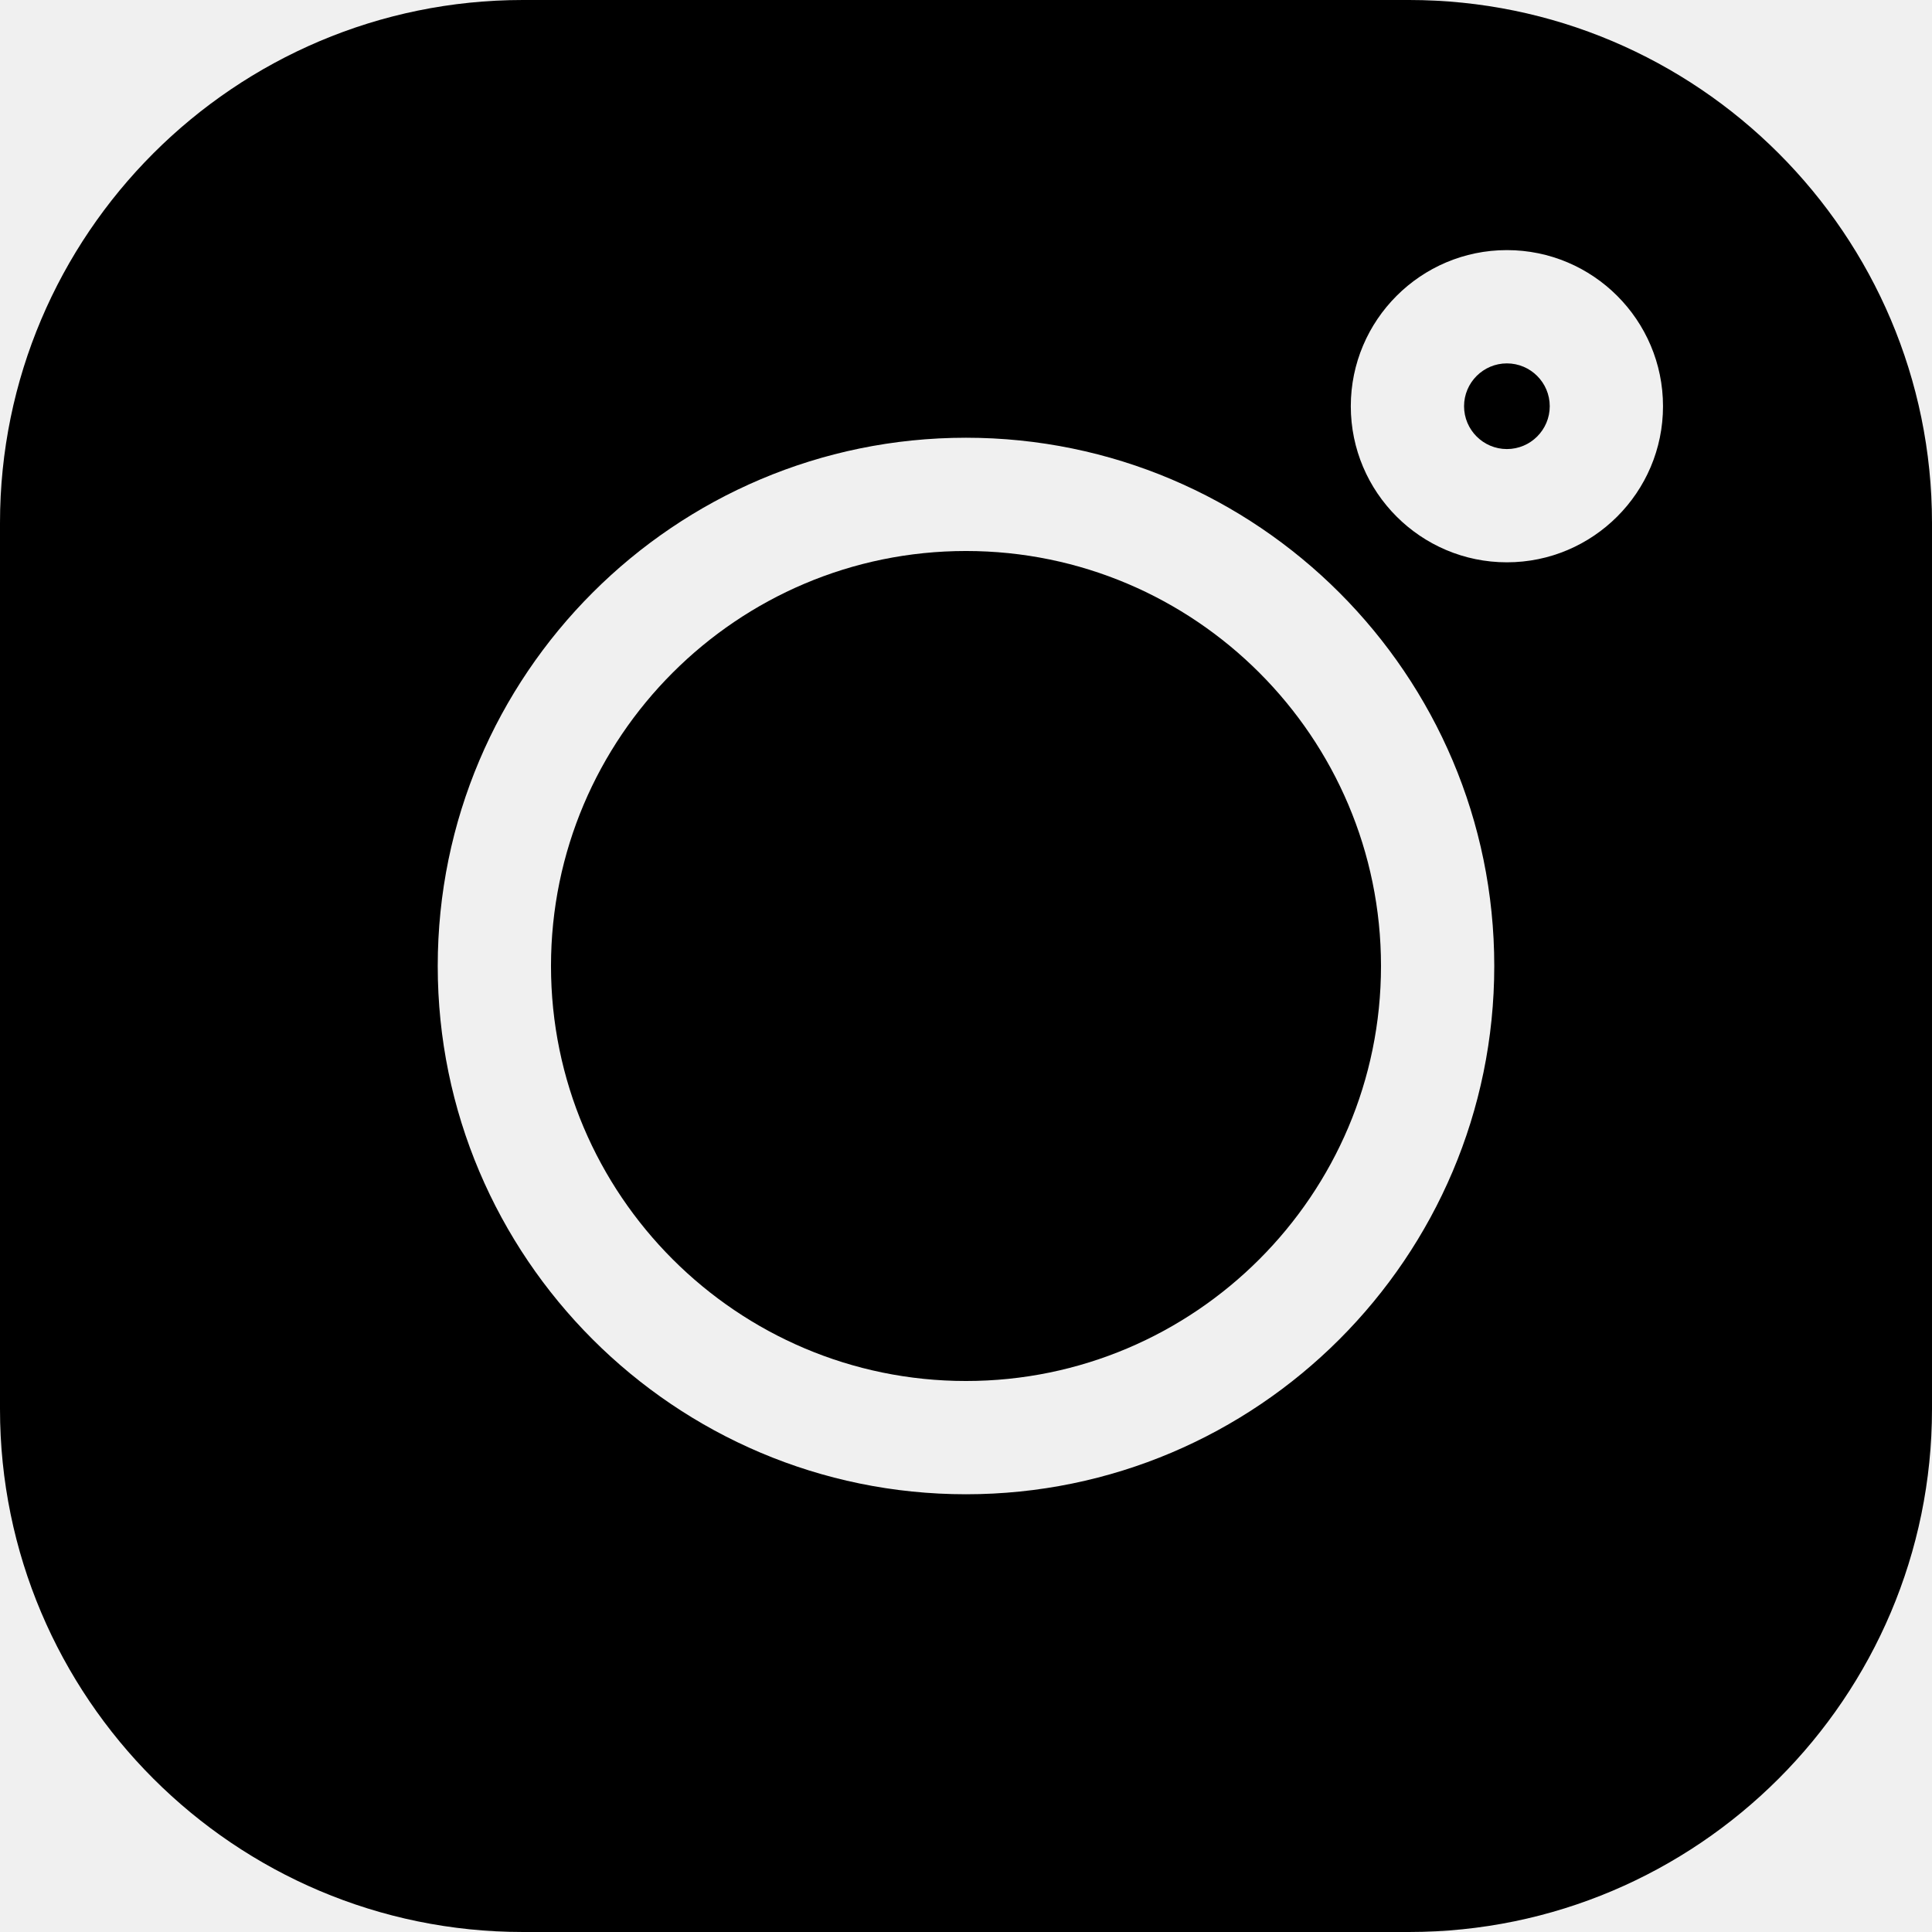
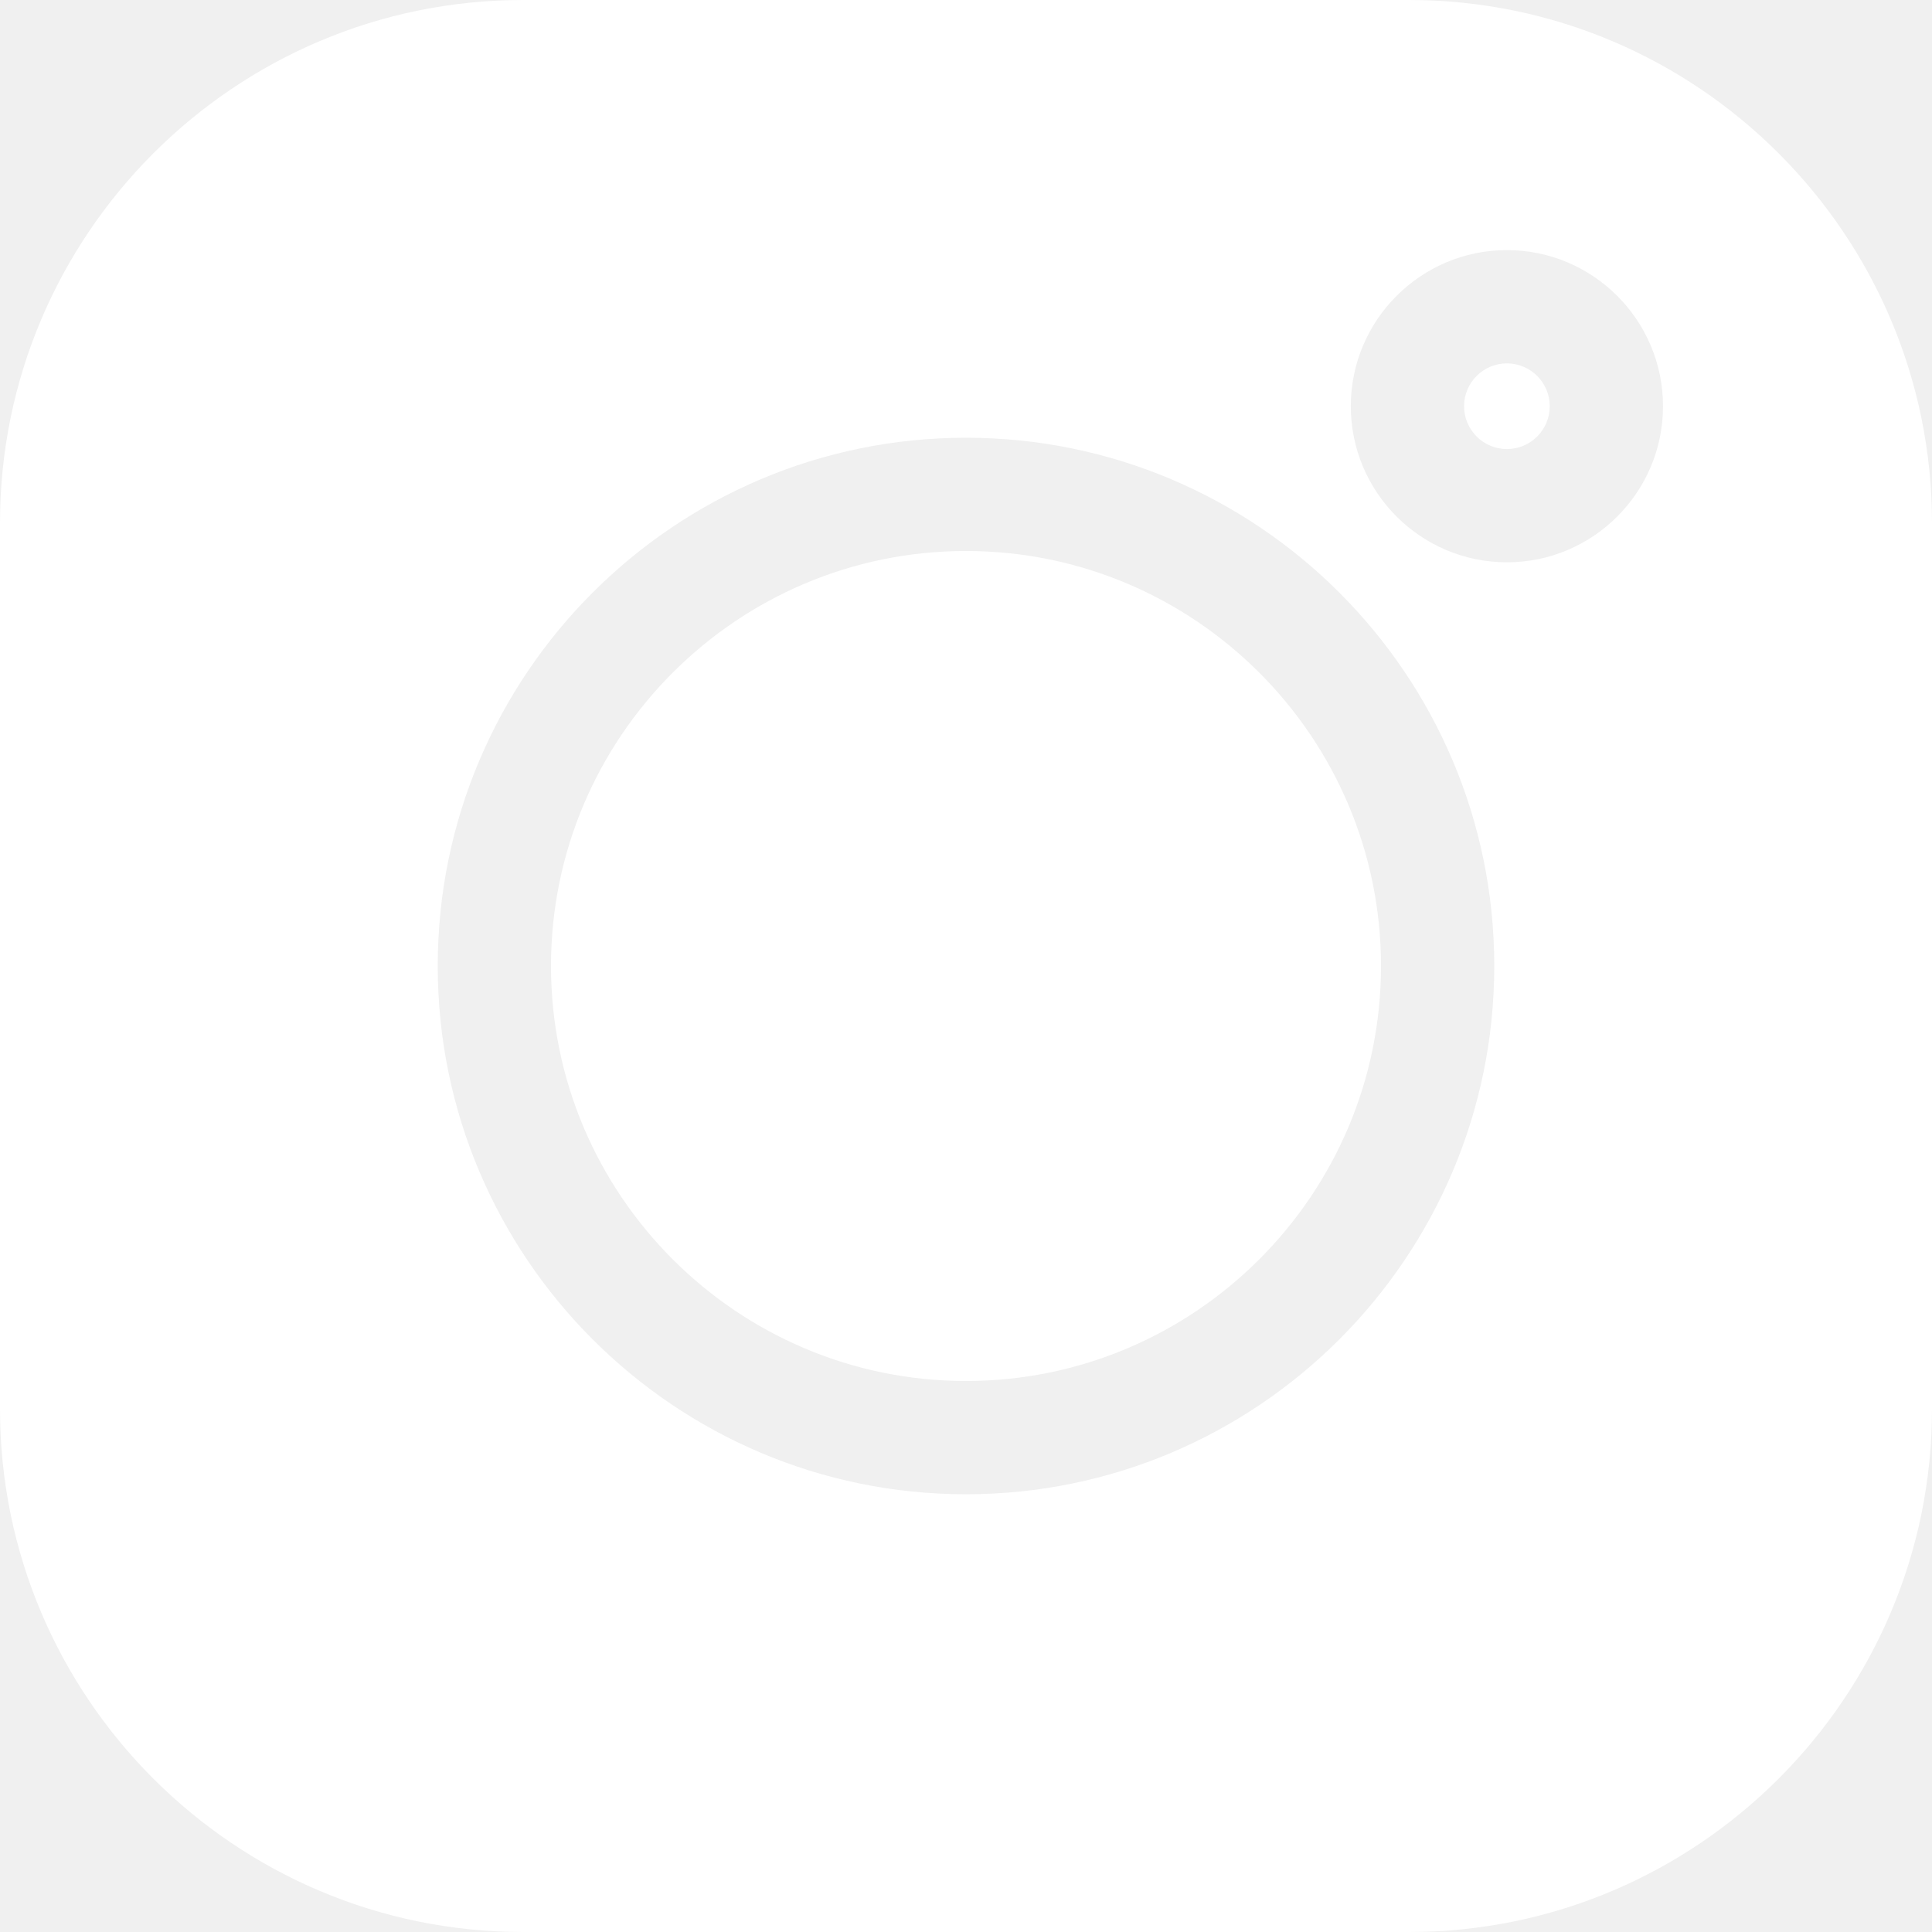
- <svg xmlns="http://www.w3.org/2000/svg" viewBox="0 0 512.001 512.001" class="svg replaced-svg">
+ <svg xmlns="http://www.w3.org/2000/svg" fill="white" viewBox="0 0 512.001 512.001" class="svg replaced-svg">
  <path d="m373.406 0h-234.812c-76.422 0-138.594 62.172-138.594 138.594v234.816c0 76.418 62.172 138.59 138.594 138.59h234.816c76.418 0 138.59-62.172 138.59-138.59v-234.816c0-76.422-62.172-138.594-138.594-138.594zm-117.406 395.996c-77.195 0-139.996-62.801-139.996-139.996s62.801-139.996 139.996-139.996 139.996 62.801 139.996 139.996-62.801 139.996-139.996 139.996zm143.344-246.977c-22.812 0-41.367-18.555-41.367-41.367s18.555-41.371 41.367-41.371 41.371 18.559 41.371 41.371-18.559 41.367-41.371 41.367zm0 0" />
  <path d="m256 146.02c-60.641 0-109.98 49.336-109.98 109.98 0 60.641 49.34 109.98 109.98 109.98 60.645 0 109.98-49.34 109.98-109.98 0-60.645-49.336-109.98-109.98-109.98zm0 0" />
  <path d="m399.344 96.301c-6.258 0-11.352 5.094-11.352 11.352 0 6.258 5.094 11.352 11.352 11.352 6.262 0 11.355-5.09 11.355-11.352 0-6.262-5.094-11.352-11.355-11.352zm0 0" />
</svg>
